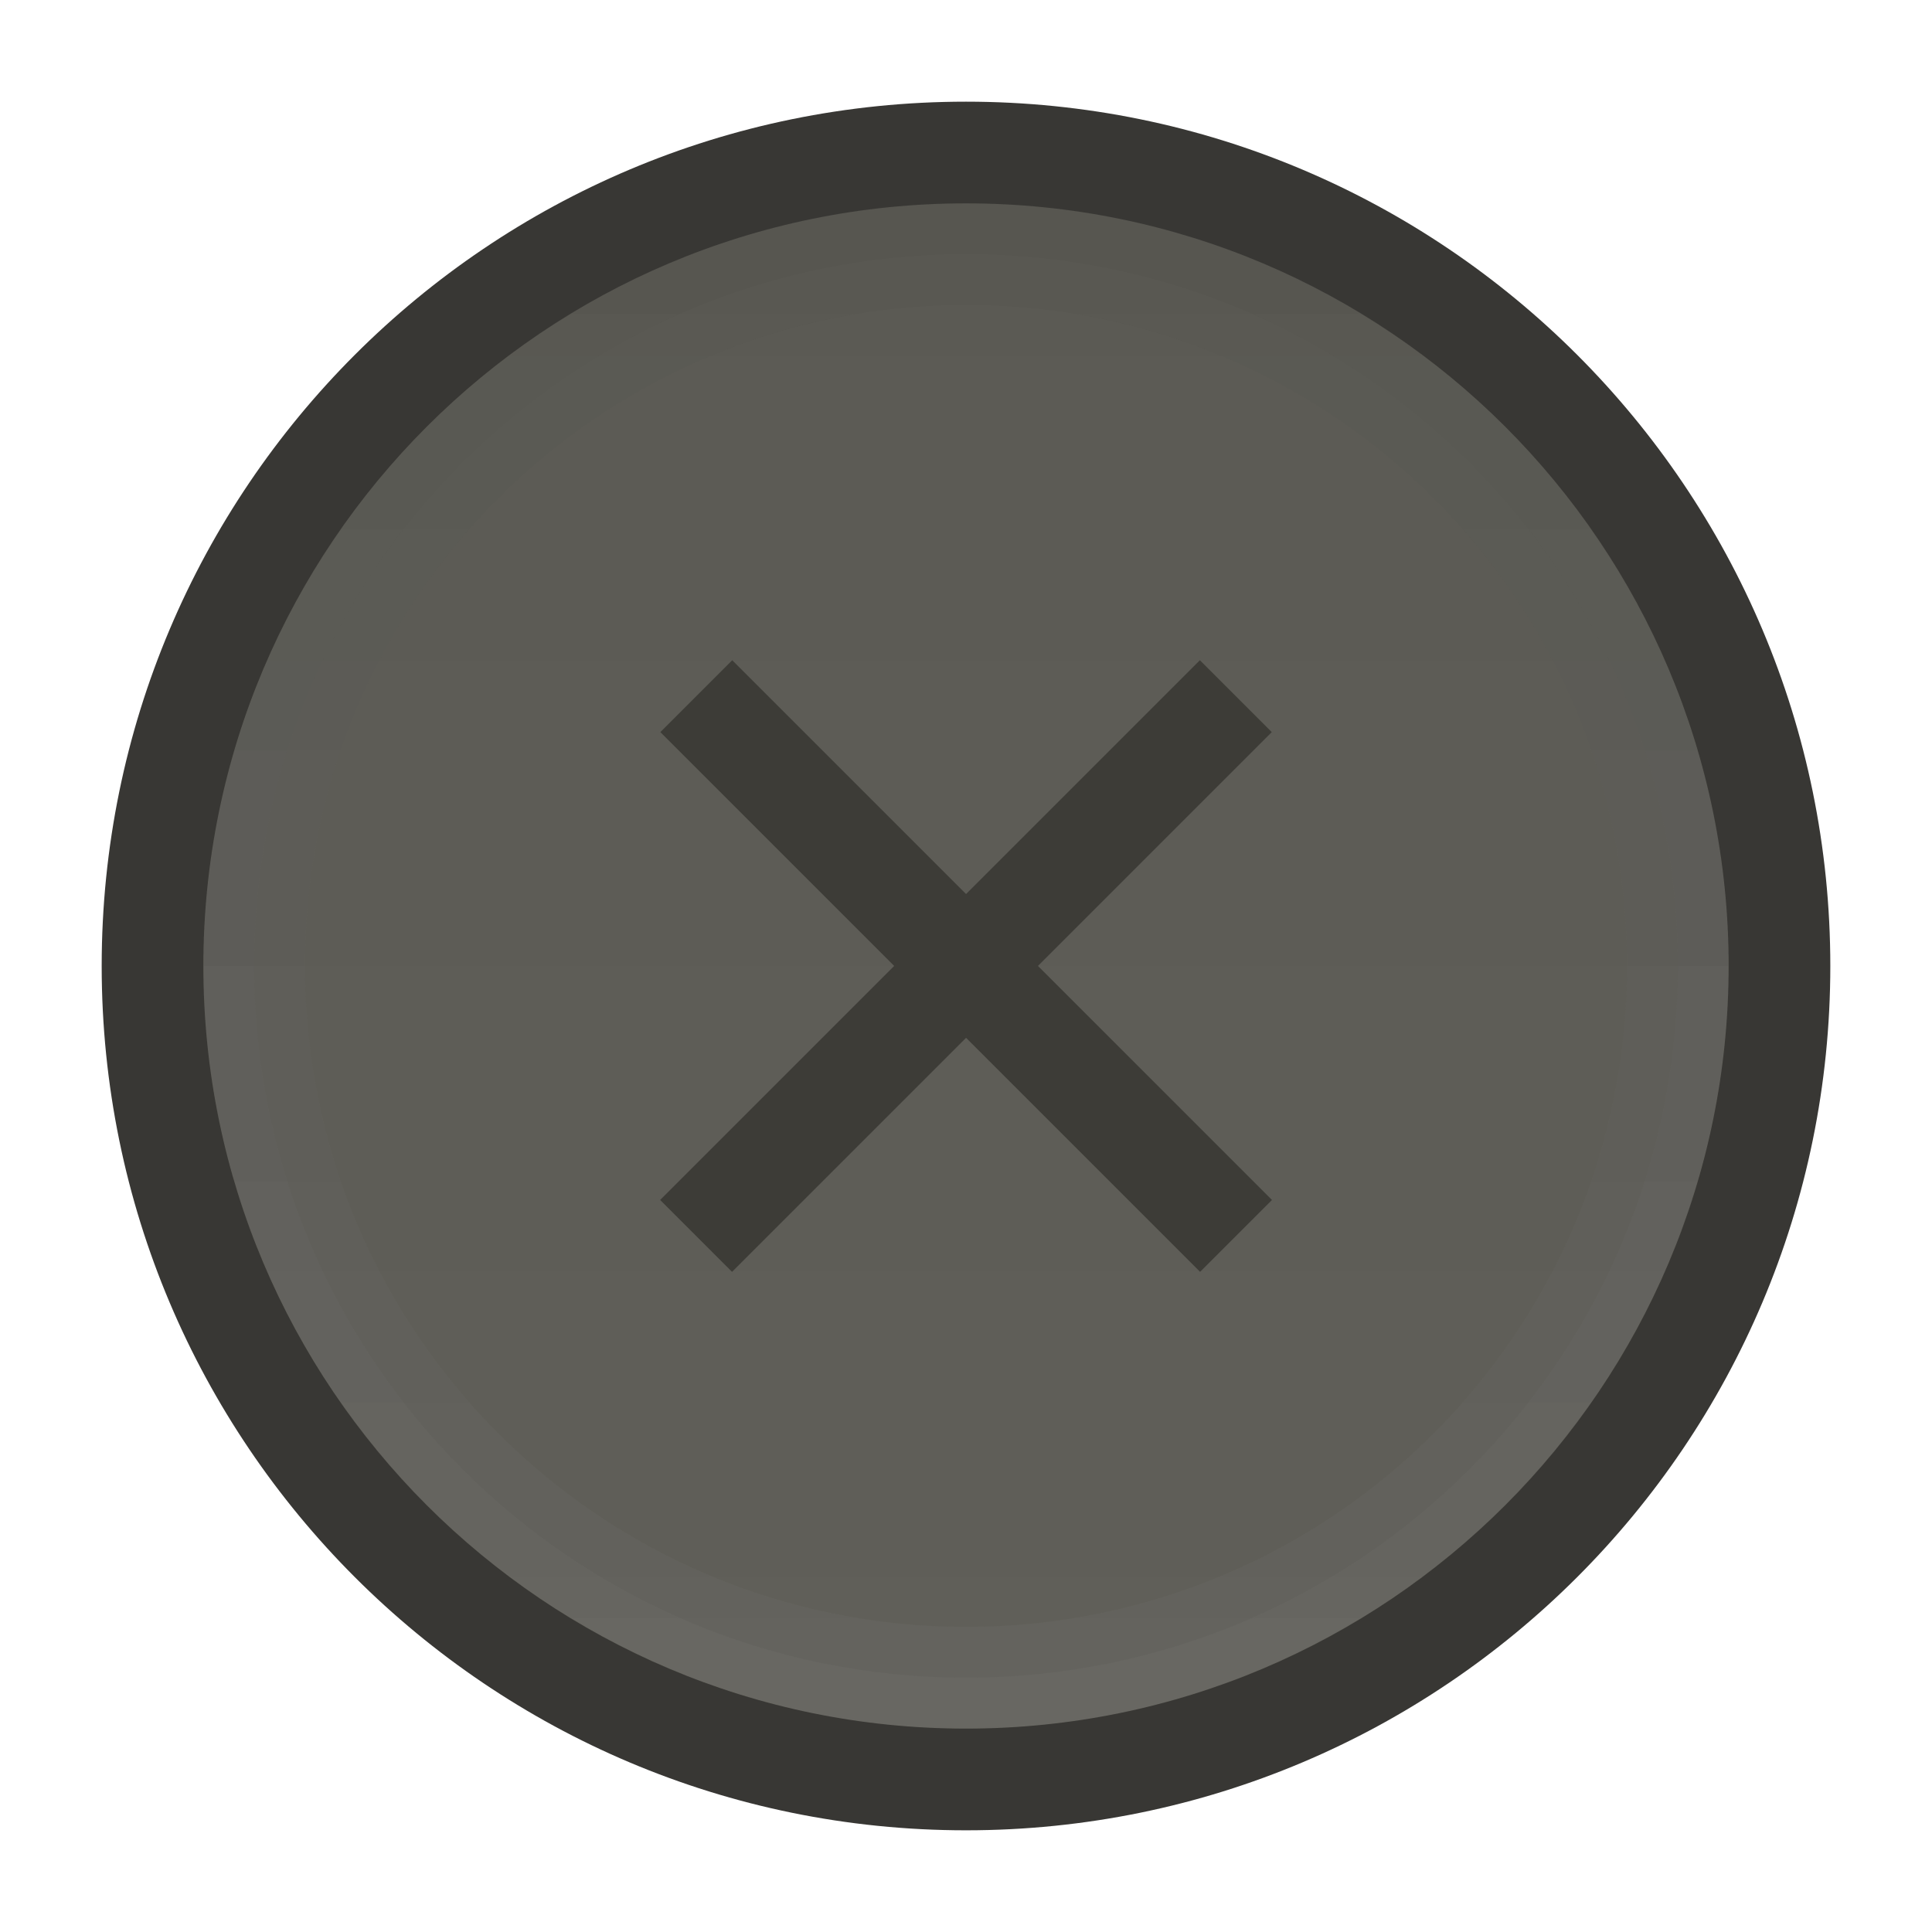
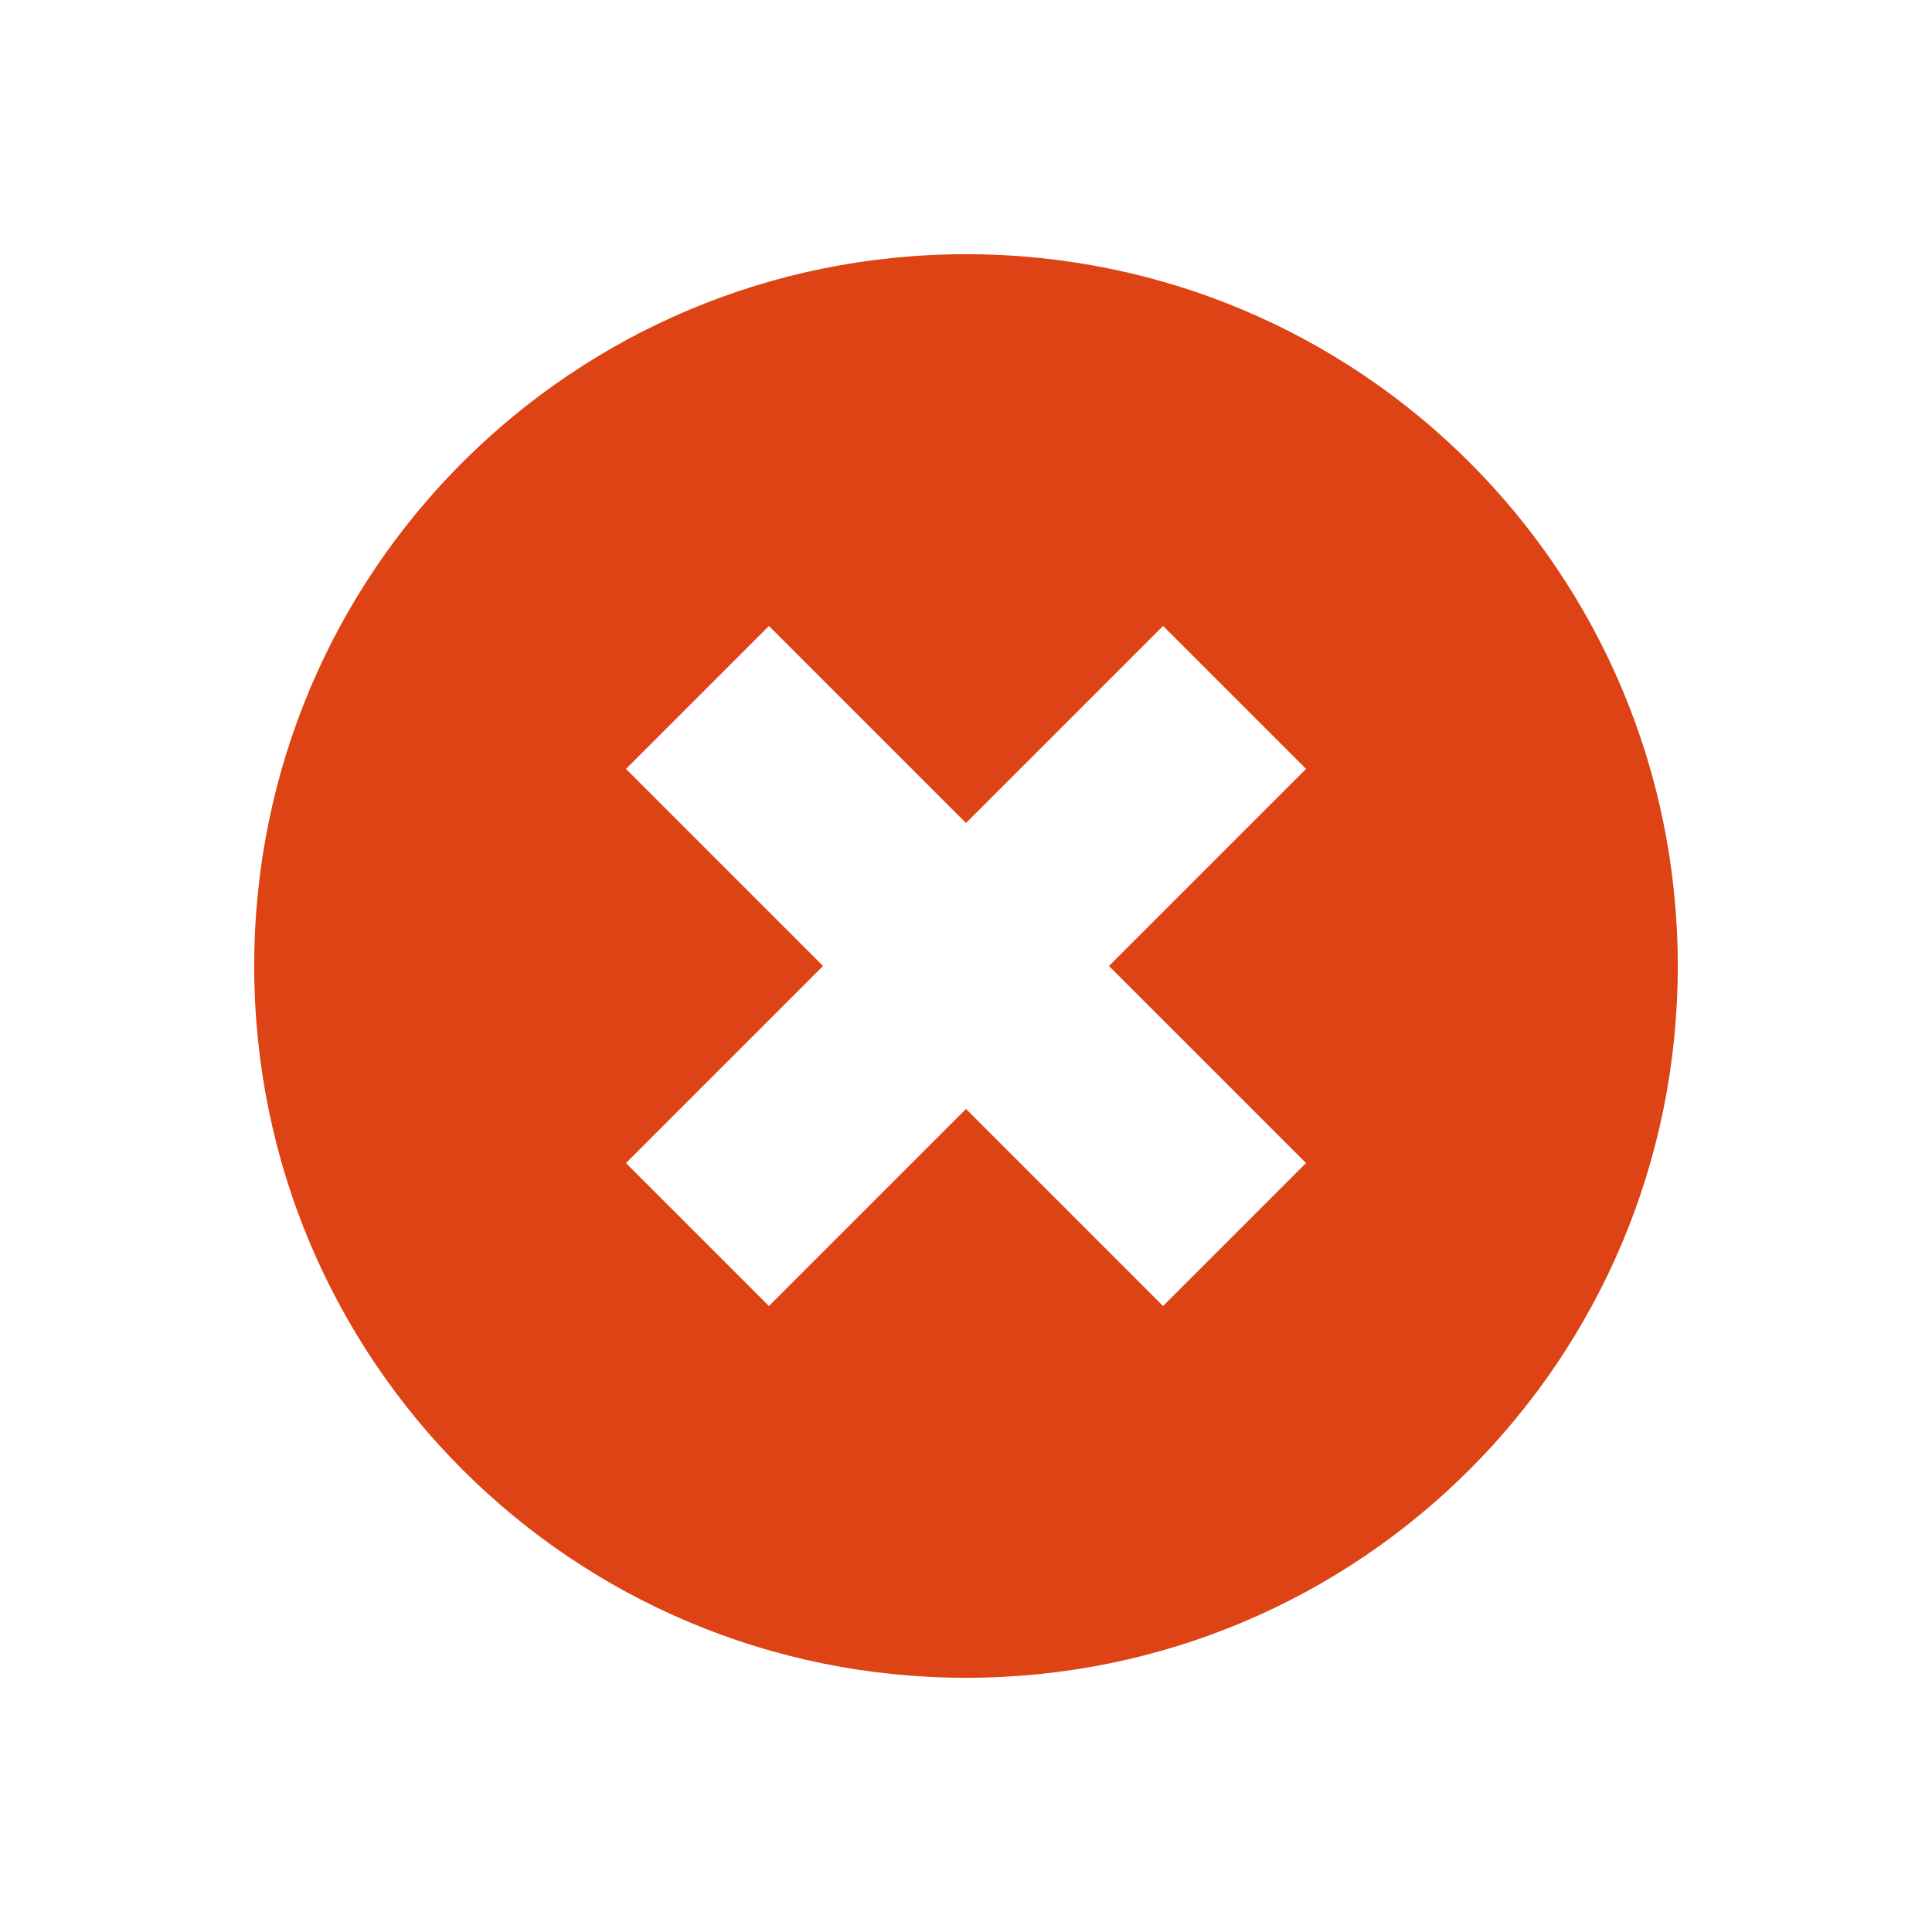
- <svg xmlns="http://www.w3.org/2000/svg" xmlns:xlink="http://www.w3.org/1999/xlink" width="19" height="19" id="svg4770" version="1.1" viewBox="0 0 19 19">
-   <defs id="defs4772">
-     <linearGradient xlink:href="#linearGradient4522" id="linearGradient4656" gradientUnits="userSpaceOnUse" gradientTransform="translate(-1072.362,-1053.362)" x1="2" y1="1062.862" x2="17" y2="1062.862" />
-     <linearGradient id="linearGradient4522">
-       <stop id="stop4560" offset="0" style="stop-color:#605f59;stop-opacity:1" />
-       <stop id="stop4562" offset="1" style="stop-color:#5b5a54;stop-opacity:1" />
+ <svg xmlns="http://www.w3.org/2000/svg" xmlns:ns1="http://www.openswatchbook.org/uri/2009/osb" id="svg4486" height="19" viewBox="0 0 19 19" width="19" version="1.1">
+   <defs id="defs10">
+     <linearGradient id="linearGradient3781" ns1:paint="solid">
+       <stop style="stop-color:#000000;stop-opacity:1;" offset="0" id="stop3783" />
    </linearGradient>
-     <linearGradient id="linearGradient4297">
-       <stop style="stop-color:#ffffff;stop-opacity:1;" offset="0" id="stop4523" />
-       <stop style="stop-color:#000000;stop-opacity:1" offset="1" id="stop4525" />
-     </linearGradient>
-     <linearGradient xlink:href="#linearGradient4297" id="linearGradient7508" gradientUnits="userSpaceOnUse" gradientTransform="matrix(0,-1,1,0,0,-3.4765625e-5)" x1="-1070.362" y1="9" x2="-1055.362" y2="9" />
-     <linearGradient xlink:href="#linearGradient4297" id="linearGradient7514" gradientUnits="userSpaceOnUse" gradientTransform="matrix(0,-1.035712,1.035712,0,-0.3392617,-37.95674)" x1="-1070.104" y1="9.5" x2="-1055.621" y2="9.5" />
  </defs>
-   <g id="layer1" transform="translate(287.3571,-522.8622)">
-     <g style="display:inline" id="g4497" transform="translate(-287.3571,-530.5)">
-       <circle r="8.5" cy="1062.862" cx="9.5" id="circle4499" style="color:#000000;fill:#383734;fill-opacity:1;fill-rule:nonzero;stroke:none;stroke-width:8;marker:none;visibility:visible;display:inline;overflow:visible;enable-background:accumulate" d="m 18,1062.862 a 8.5,8.5 0 0 1 -8.5,8.5 8.5,8.5 0 0 1 -8.5,-8.5 8.5,8.5 0 0 1 8.5,-8.5 8.5,8.5 0 0 1 8.5,8.5 z" />
-       <circle transform="matrix(0,-1,1,0,0,0)" style="color:#000000;fill:url(#linearGradient4656);fill-opacity:1;fill-rule:nonzero;stroke:none;stroke-width:8;marker:none;visibility:visible;display:inline;overflow:visible;enable-background:accumulate" id="circle4501" cx="-1062.862" cy="9.5" r="7.5" d="m -1055.362,9.5 a 7.5,7.5 0 0 1 -7.5,7.5 7.5,7.5 0 0 1 -7.5,-7.5 7.5,7.5 0 0 1 7.5,-7.5 7.5,7.5 0 0 1 7.5,7.5 z" />
-       <path style="font-style:normal;font-variant:normal;font-weight:normal;font-stretch:normal;text-indent:0;text-align:start;text-decoration:none;line-height:normal;letter-spacing:normal;word-spacing:normal;text-transform:none;direction:ltr;block-progression:tb;writing-mode:lr-tb;text-anchor:start;baseline-shift:baseline;opacity:0.03;color:#000000;color-interpolation:sRGB;color-interpolation-filters:linearRGB;fill:url(#linearGradient7508);fill-opacity:1;stroke:none;stroke-width:1;marker:none;visibility:visible;display:inline;overflow:visible;isolation:auto;mix-blend-mode:normal;enable-background:accumulate;clip-rule:nonzero;color-rendering:auto;image-rendering:auto;shape-rendering:auto;text-rendering:auto;font-family:sans-serif;-inkscape-font-specification:sans-serif" d="m 2,1062.861 c 0,4.136 3.364,7.5 7.5,7.5 4.136,0 7.5,-3.364 7.5,-7.5 0,-4.136 -3.364,-7.5 -7.5,-7.5 -4.136,0 -7.5,3.364 -7.5,7.5 z m 1,0 c 0,-3.596 2.904,-6.5 6.5,-6.5 3.596,0 6.5,2.904 6.5,6.5 0,3.596 -2.904,6.5 -6.5,6.5 -3.596,0 -6.5,-2.904 -6.5,-6.5 z" id="circle4503" />
-       <path style="font-style:normal;font-variant:normal;font-weight:normal;font-stretch:normal;text-indent:0;text-align:start;text-decoration:none;line-height:normal;letter-spacing:normal;word-spacing:normal;text-transform:none;direction:ltr;block-progression:tb;writing-mode:lr-tb;text-anchor:start;baseline-shift:baseline;opacity:0.03;color:#000000;color-interpolation:sRGB;color-interpolation-filters:linearRGB;fill:url(#linearGradient7514);fill-opacity:1;stroke:none;stroke-width:0.5;marker:none;visibility:visible;display:inline;overflow:visible;isolation:auto;mix-blend-mode:normal;enable-background:accumulate;clip-rule:nonzero;color-rendering:auto;image-rendering:auto;shape-rendering:auto;text-rendering:auto;font-family:sans-serif;-inkscape-font-specification:sans-serif" d="m 2,1062.861 c 0,4.139 3.361,7.5 7.5,7.5 4.139,0 7.5,-3.361 7.5,-7.5 0,-4.139 -3.361,-7.5 -7.5,-7.5 -4.139,0 -7.5,3.361 -7.5,7.5 z m 0.5,0 c 0,-3.869 3.131,-7 7,-7 3.869,0 7,3.131 7,7 0,3.869 -3.131,7 -7,7 -3.869,0 -7,-3.131 -7,-7 z" id="circle4505" />
-       <rect y="1053.362" x="-7.3563765e-06" height="19" width="19" id="rect4507" style="color:#000000;fill:none;stroke:none;stroke-width:1;marker:none;visibility:visible;display:inline;overflow:visible;enable-background:accumulate" />
+   <g id="layer1" transform="translate(290.21 -522.86)">
+     <g id="g4113" transform="translate(-289.71 -511)">
+       <rect id="rect4539" style="color:#000000;fill:none" height="19" width="19" y="1033.86" x="-0.5" />
+       <path style="opacity:1;fill:#dd4314;fill-opacity:1;stroke:none" d="M 9.5 2.5 C 5.627 2.5 2.5 5.627 2.5 9.5 C 2.5 13.373 5.627 16.5 9.5 16.5 C 13.373 16.5 16.5 13.373 16.5 9.5 C 16.5 5.627 13.373 2.5 9.5 2.5 z M 7.562 6.156 L 9.5 8.094 L 11.438 6.156 L 12.844 7.562 L 10.906 9.5 L 12.844 11.438 L 11.438 12.844 L 9.5 10.906 L 7.562 12.844 L 6.156 11.438 L 8.094 9.5 L 6.156 7.562 L 7.562 6.156 z " transform="translate(-0.5,1033.86)" id="path2985" />
    </g>
-     <path style="font-style:normal;font-variant:normal;font-weight:normal;font-stretch:normal;text-indent:0;text-align:start;text-decoration:none;line-height:normal;letter-spacing:normal;word-spacing:normal;text-transform:none;direction:ltr;block-progression:tb;writing-mode:lr-tb;text-anchor:start;baseline-shift:baseline;color:#000000;color-interpolation:sRGB;color-interpolation-filters:linearRGB;fill:#3d3c37;fill-opacity:1;stroke:none;stroke-width:1;marker:none;visibility:visible;display:inline;overflow:visible;isolation:auto;mix-blend-mode:normal;enable-background:accumulate;clip-rule:nonzero;color-rendering:auto;image-rendering:auto;shape-rendering:auto;text-rendering:auto;font-family:sans-serif;-inkscape-font-specification:sans-serif" d="m -275.557,529.355 -0.354,0.354 -4.6,4.6 -0.354,0.354 0.707,0.707 0.354,-0.354 4.6,-4.6 0.354,-0.354 -0.707,-0.707 z" id="path4536" />
-     <path style="font-style:normal;font-variant:normal;font-weight:normal;font-stretch:normal;text-indent:0;text-align:start;text-decoration:none;line-height:normal;letter-spacing:normal;word-spacing:normal;text-transform:none;direction:ltr;block-progression:tb;writing-mode:lr-tb;text-anchor:start;baseline-shift:baseline;color:#000000;color-interpolation:sRGB;color-interpolation-filters:linearRGB;fill:#3d3c37;fill-opacity:1;stroke:none;stroke-width:1;marker:none;visibility:visible;display:inline;overflow:visible;isolation:auto;mix-blend-mode:normal;enable-background:accumulate;clip-rule:nonzero;color-rendering:auto;image-rendering:auto;shape-rendering:auto;text-rendering:auto;font-family:sans-serif;-inkscape-font-specification:sans-serif" d="m -280.156,529.355 -0.707,0.707 0.354,0.354 4.6,4.6 0.354,0.354 0.707,-0.707 -0.354,-0.354 -4.6,-4.6 -0.354,-0.354 z" id="path4538" />
  </g>
</svg>
